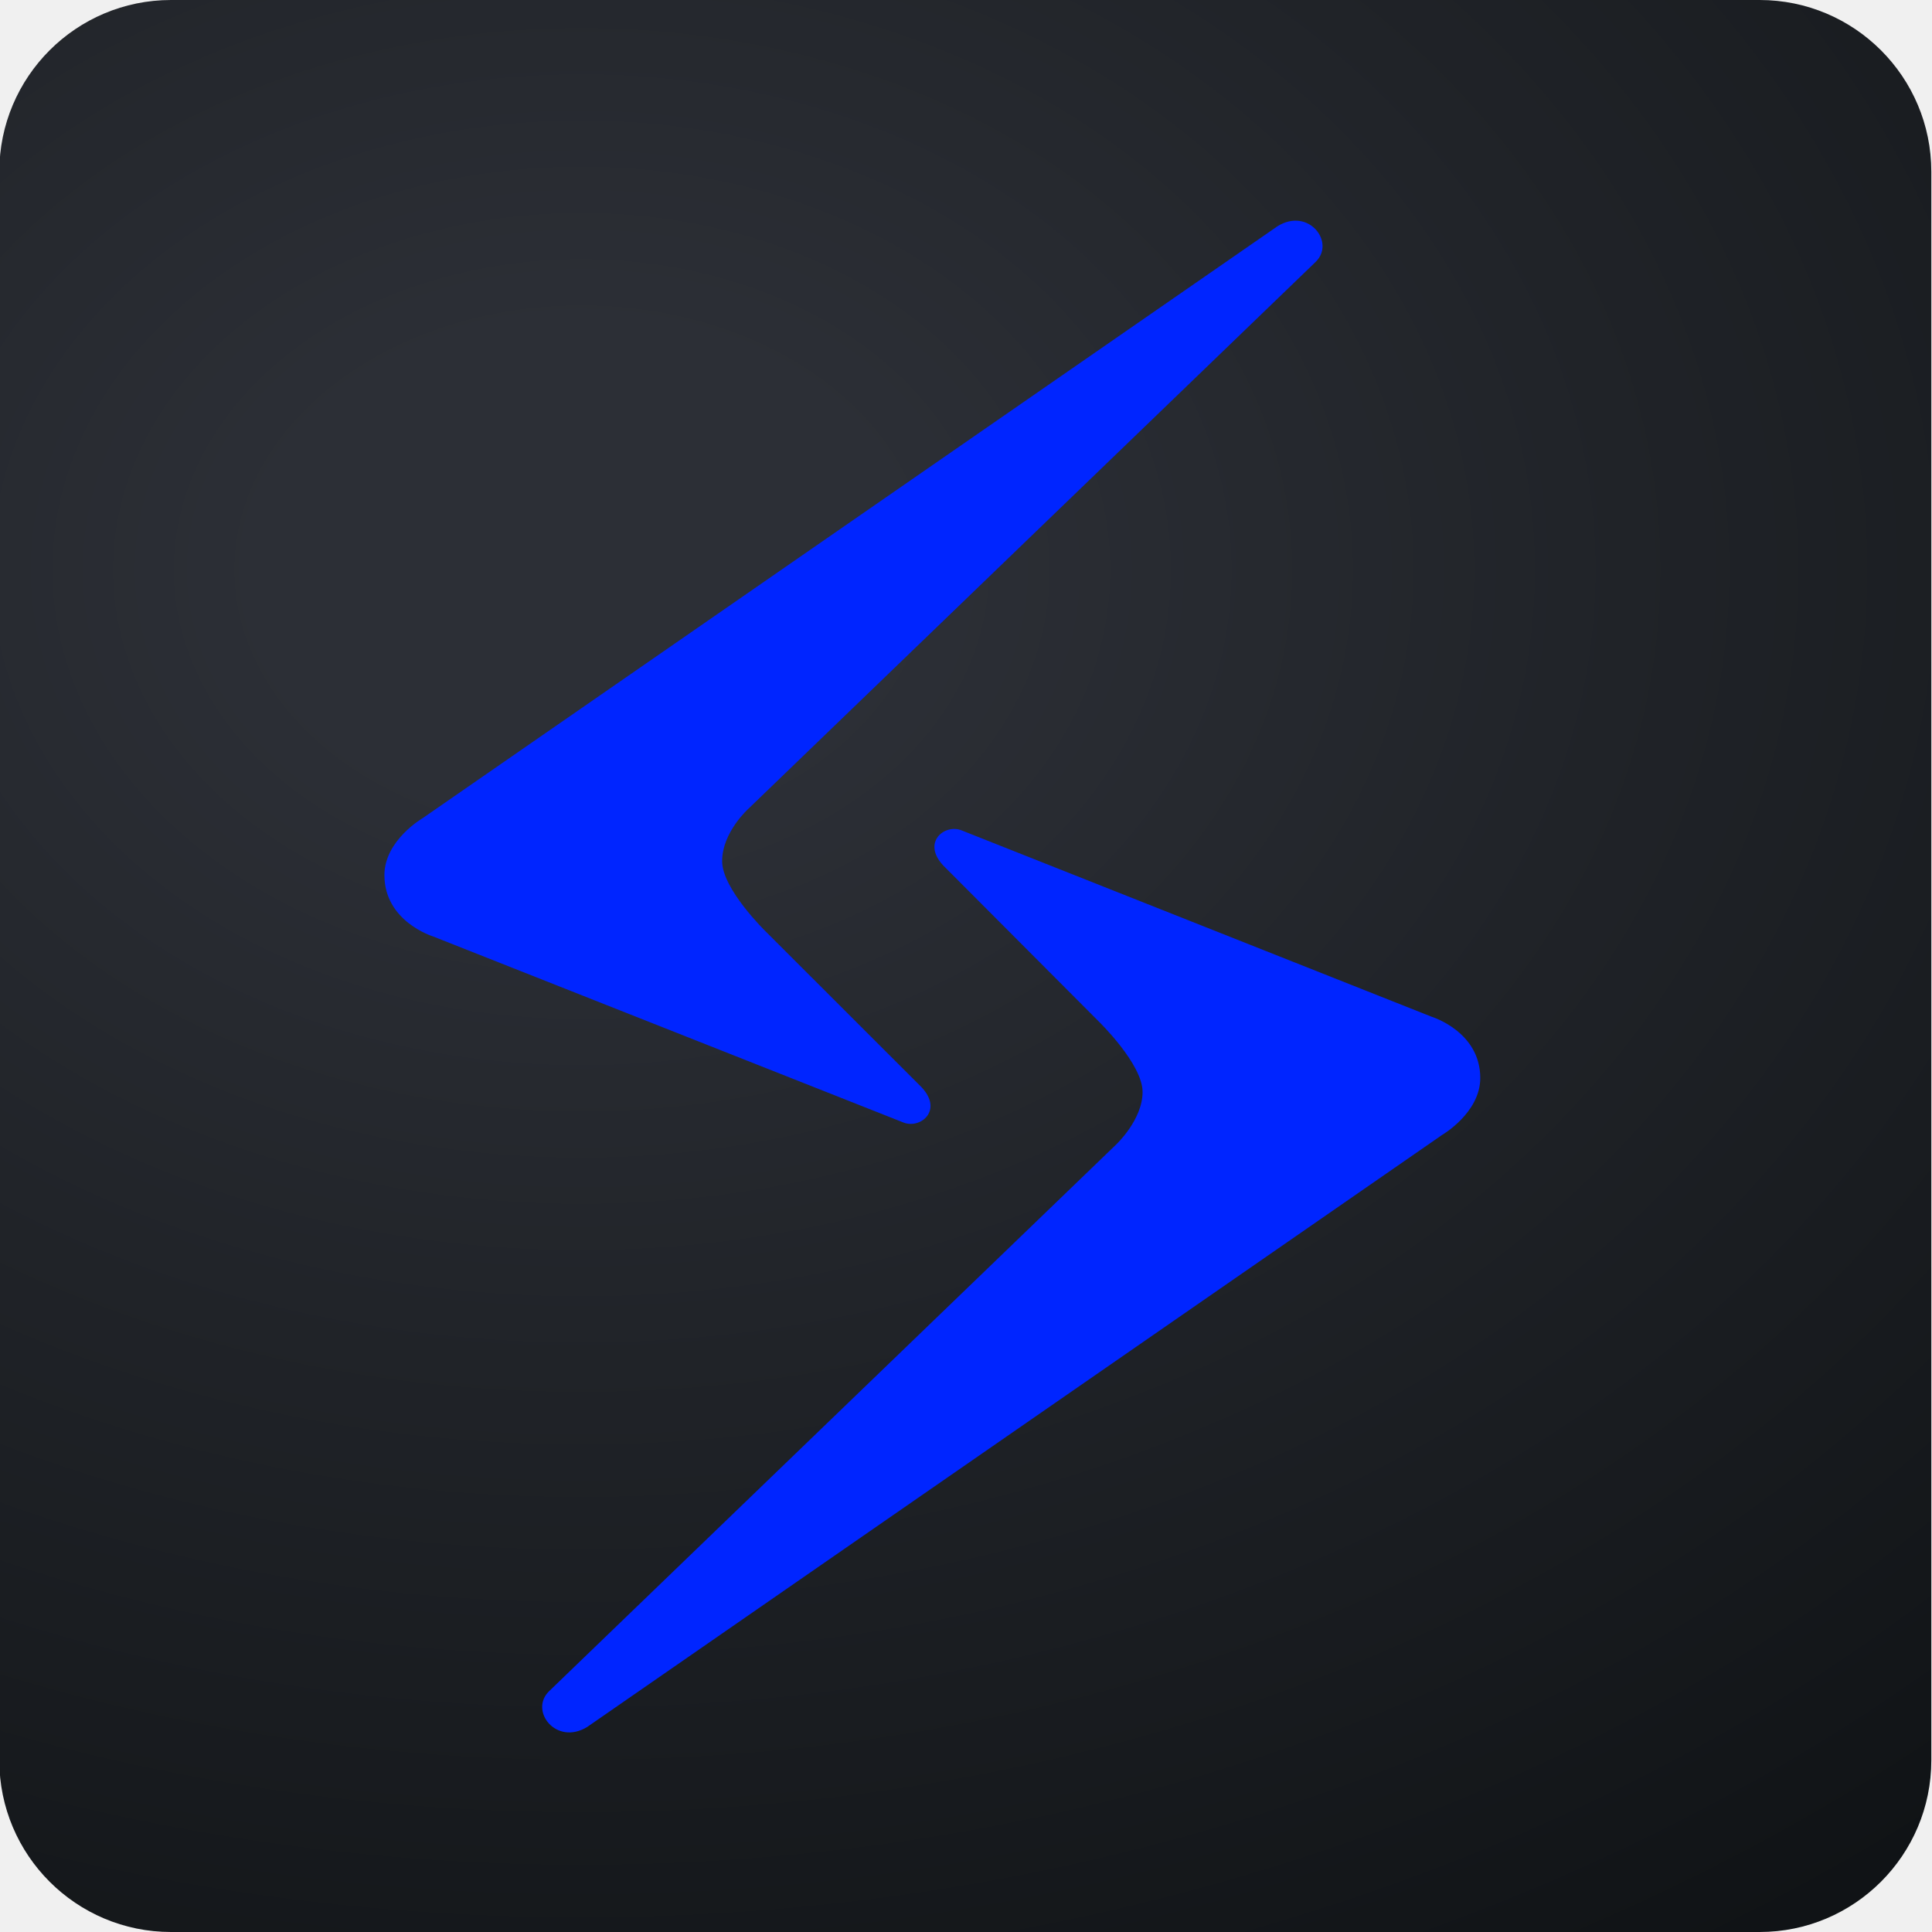
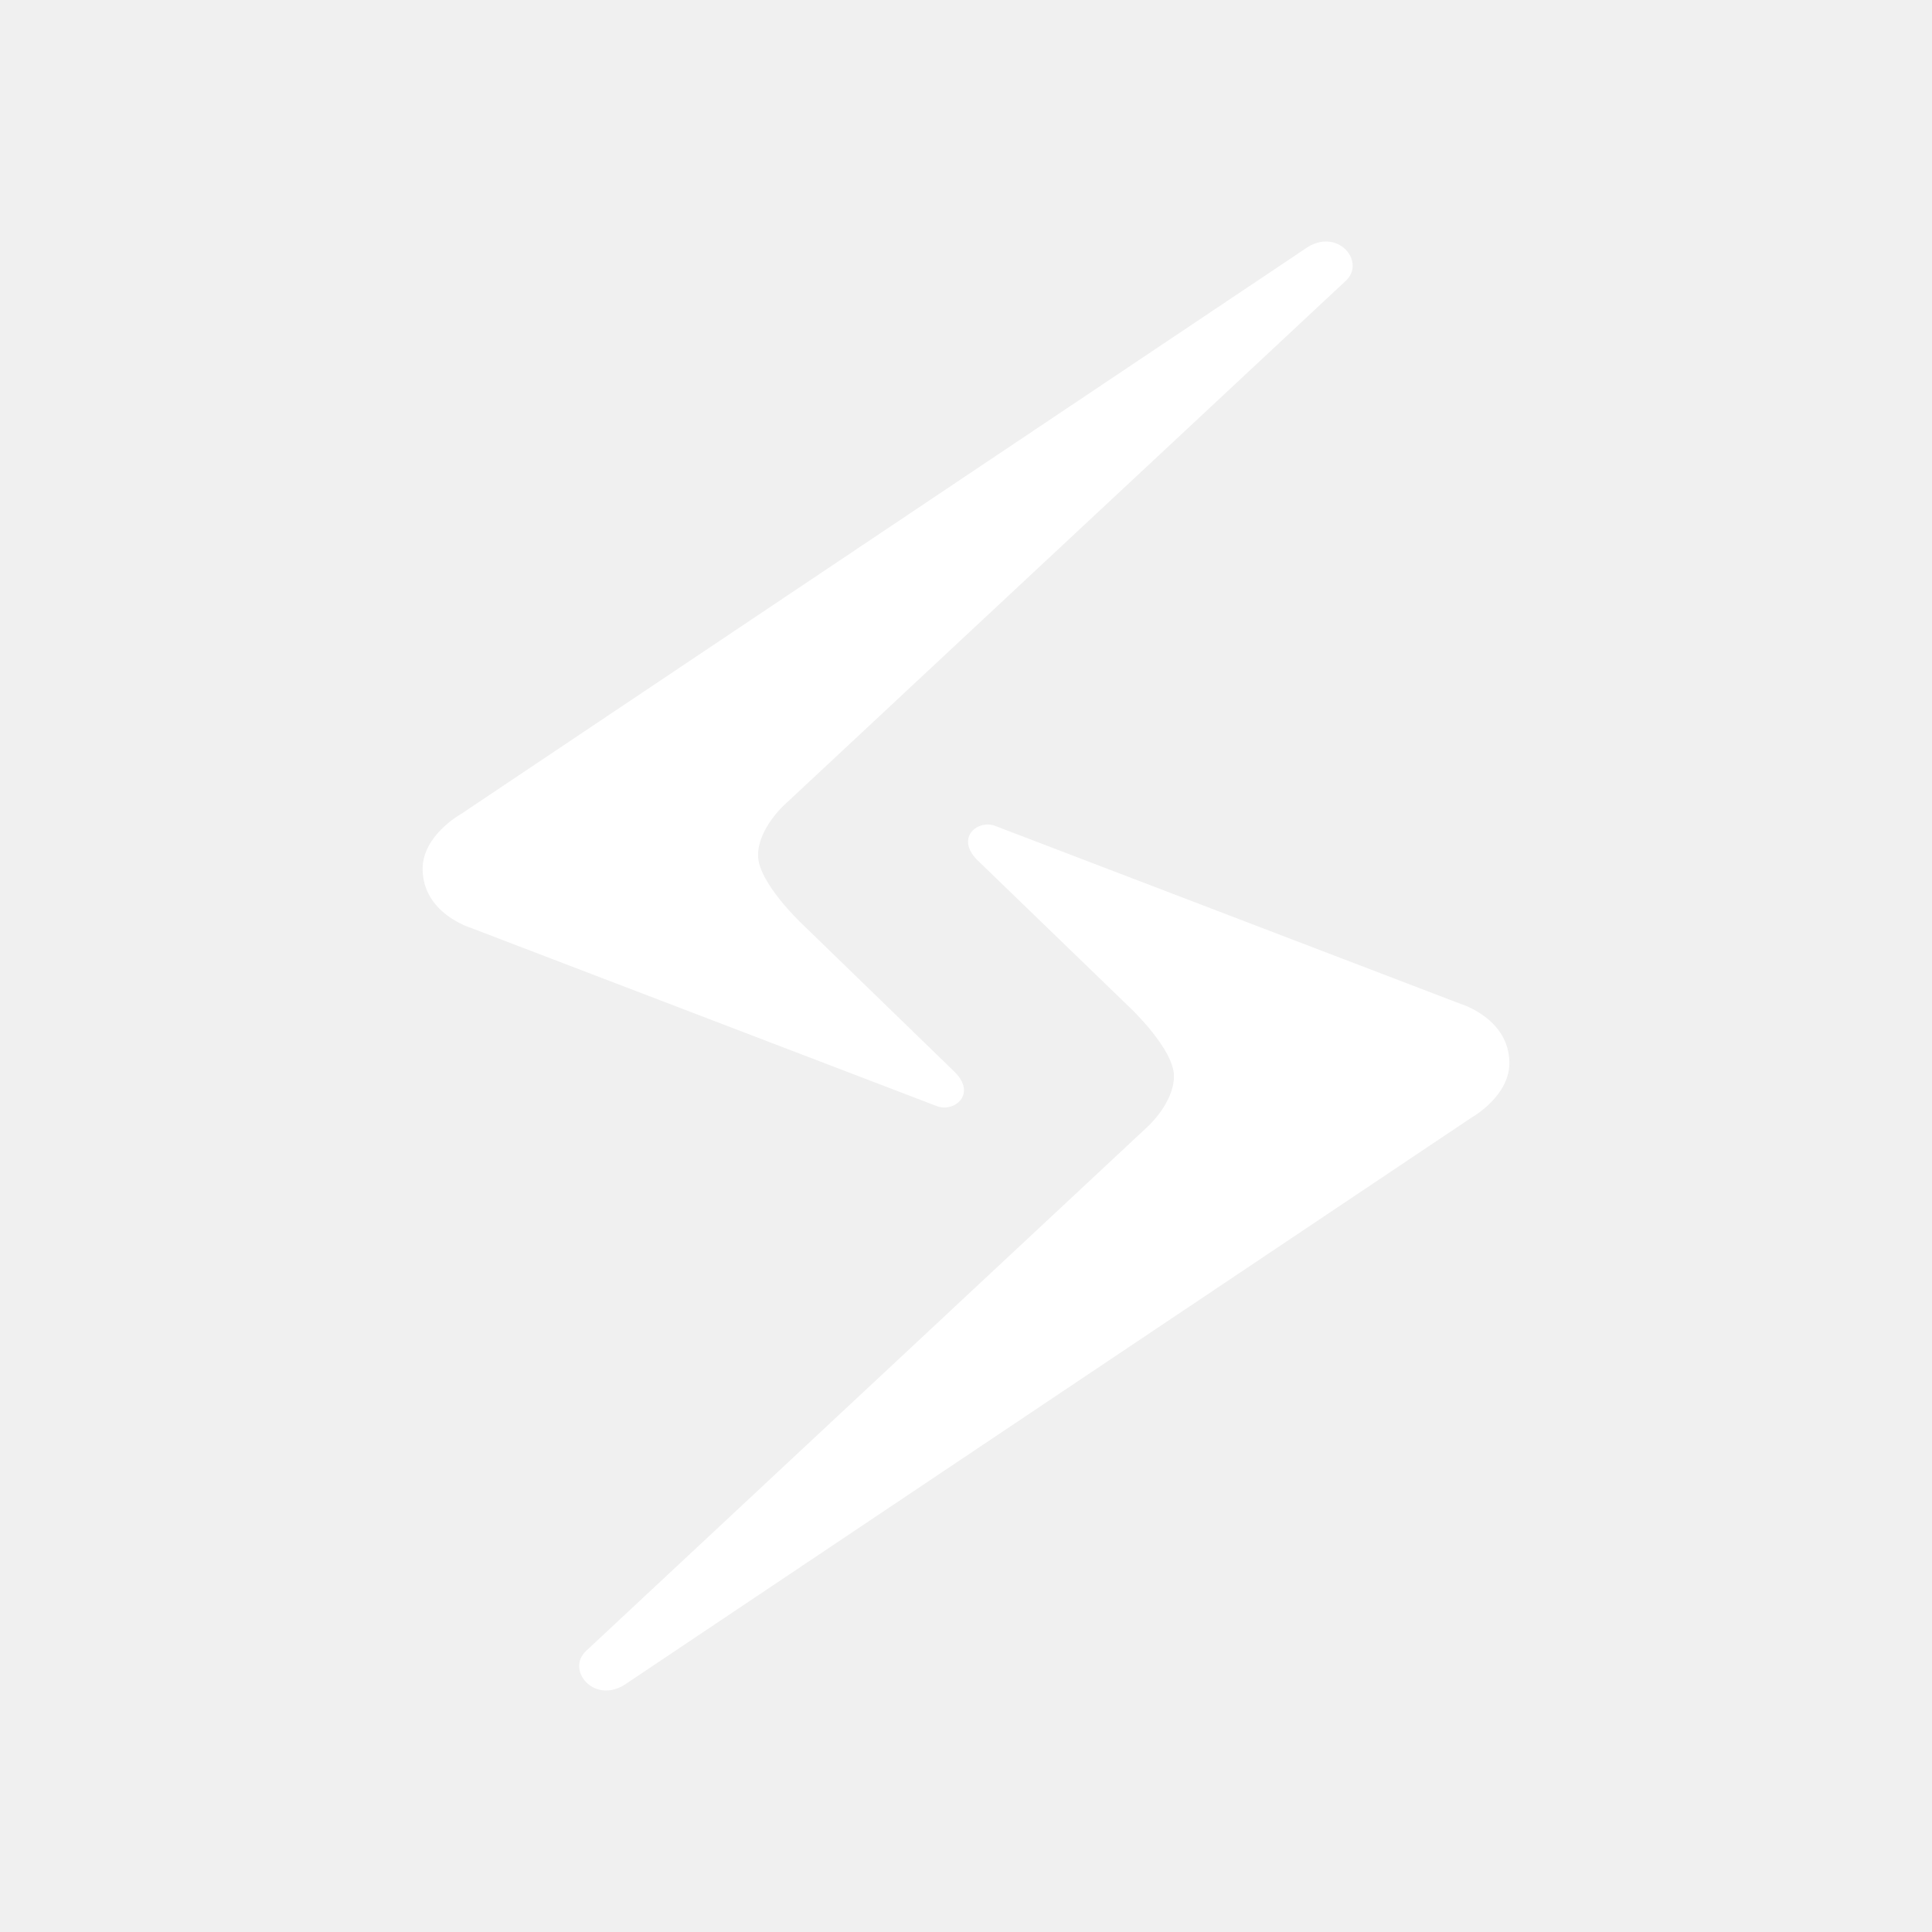
- <svg xmlns="http://www.w3.org/2000/svg" width="76" height="76" viewBox="0 0 76 76" fill="none">
-   <g clip-path="url(#clip0_1014_7606)">
-     <path d="M6.728 76L69.217 76C72.948 76 75.973 72.975 75.973 69.244L75.973 6.756C75.973 3.025 72.948 0 69.217 0L6.728 0C2.997 0 -0.027 3.025 -0.027 6.756L-0.027 69.244C-0.027 72.975 2.997 76 6.728 76Z" fill="url(#paint0_radial_1014_7606)" />
-     <path d="M23.096 67.936L56.722 44.65C56.722 44.65 58.23 43.779 58.23 42.406C58.23 40.576 56.312 39.994 56.312 39.994L37.819 32.662C37.161 32.403 36.251 33.13 37.104 34.046L43.23 40.19C43.23 40.19 44.946 41.857 44.946 42.955C44.946 44.053 43.902 45.027 43.902 45.027L21.6 66.527C20.809 67.293 21.874 68.681 23.096 67.936Z" fill="#0025FF" />
-     <path d="M50.257 8.897L16.63 32.182C16.63 32.182 15.122 33.054 15.122 34.426C15.122 36.257 17.04 36.839 17.04 36.839L35.542 44.158C36.2 44.418 37.11 43.691 36.257 42.774L30.122 36.643C30.122 36.643 28.407 34.975 28.407 33.877C28.407 32.731 29.45 31.805 29.45 31.805L51.752 10.305C52.546 9.539 51.478 8.143 50.257 8.897Z" fill="#0025FF" />
-   </g>
-   <defs>
-     <radialGradient id="paint0_radial_1014_7606" cx="0" cy="0" r="1" gradientUnits="userSpaceOnUse" gradientTransform="translate(22.626 22.7553) scale(126.524 92.7841)">
-       <stop offset="0.1" stop-color="#2C2F36" />
-       <stop offset="0.33" stop-color="#202328" />
-       <stop offset="0.94" stop-color="#040708" />
-     </radialGradient>
-     <clipPath id="clip0_1014_7606">
-       <rect width="76" height="76" fill="white" />
-     </clipPath>
-   </defs>
+ <svg xmlns="http://www.w3.org/2000/svg" width="64" height="64" viewBox="0 0 64 64" fill="none">
+   <path d="M20.663 55.828L48.733 37.031C48.733 37.031 50 36.328 50 35.218C50 33.741 48.398 33.26 48.398 33.26L32.956 27.355C32.405 27.146 31.646 27.731 32.356 28.473L37.469 33.416C37.469 33.416 38.889 34.765 38.889 35.649C38.889 36.534 38.017 37.322 38.017 37.322L19.413 54.691C18.752 55.309 19.646 56.429 20.663 55.828Z" fill="white" />
+   <path d="M43.337 8.173L15.267 26.968C15.267 26.968 14 27.671 14 28.78C14 30.258 15.602 30.739 15.602 30.739L31.044 36.646C31.595 36.852 32.356 36.267 31.644 35.529L26.531 30.568C26.531 30.568 25.111 29.223 25.111 28.335C25.111 27.448 25.983 26.663 25.983 26.663L44.575 9.308C45.248 8.69 44.356 7.569 43.337 8.173Z" fill="white" />
</svg>
